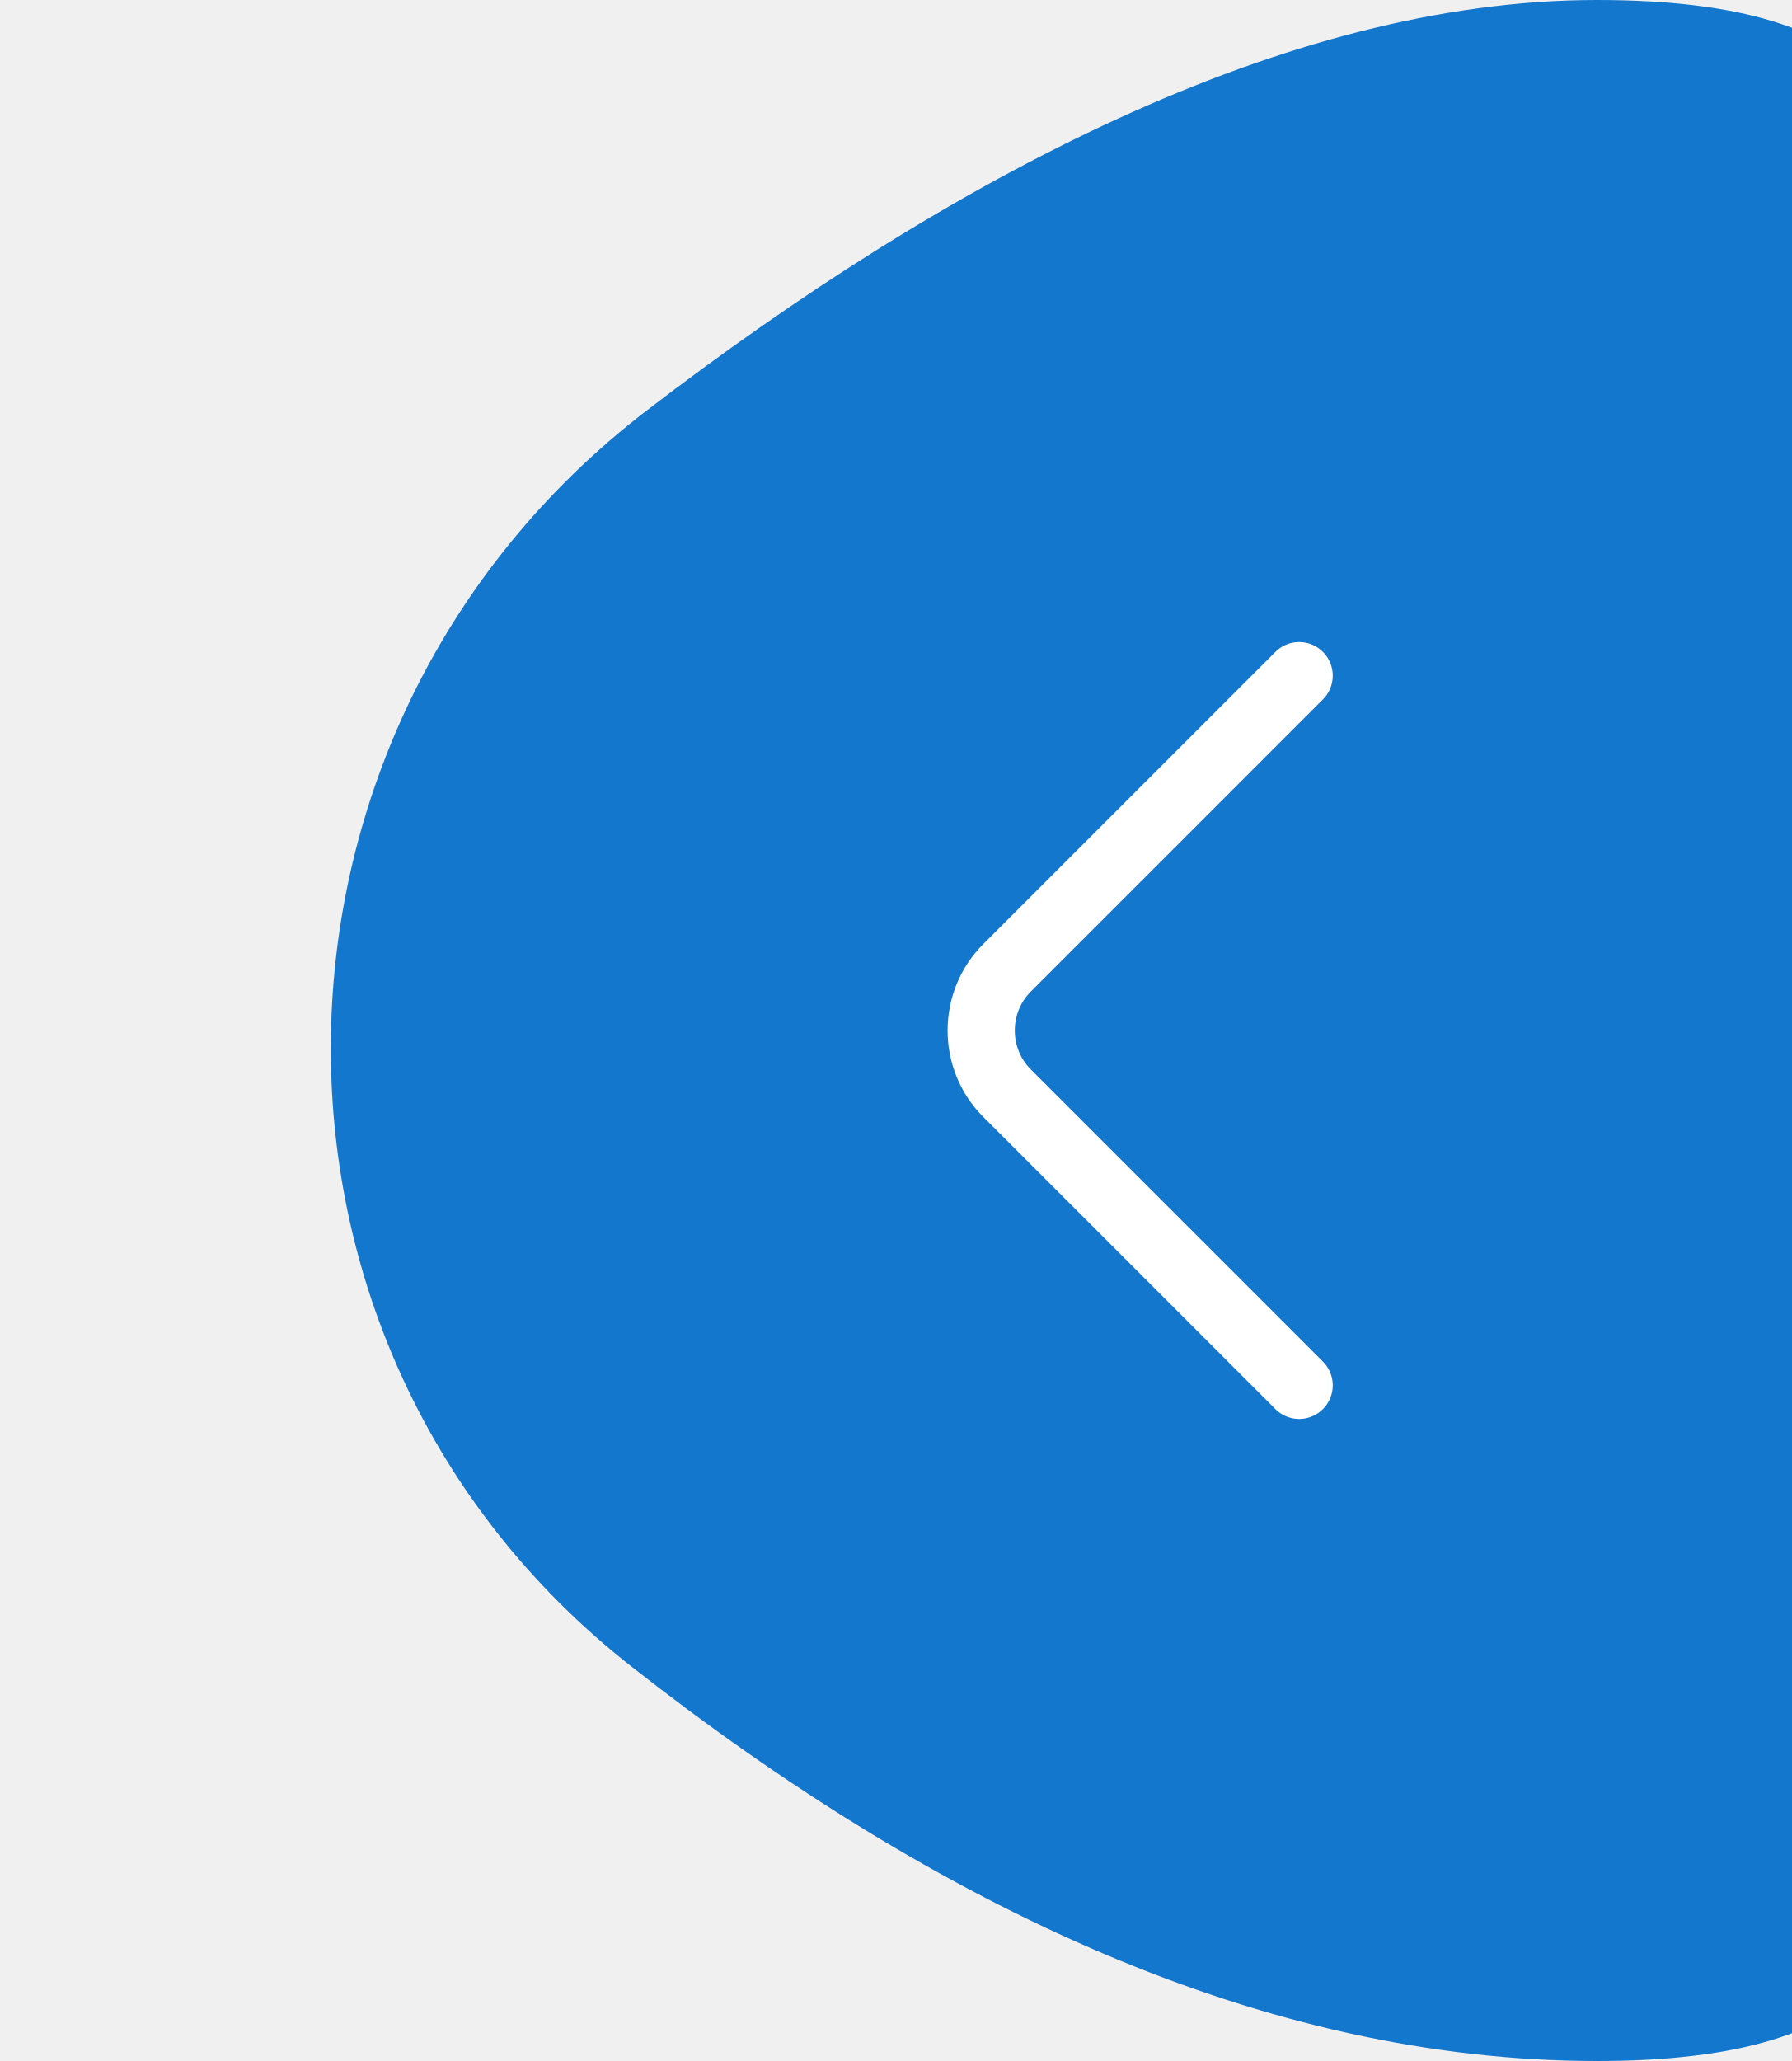
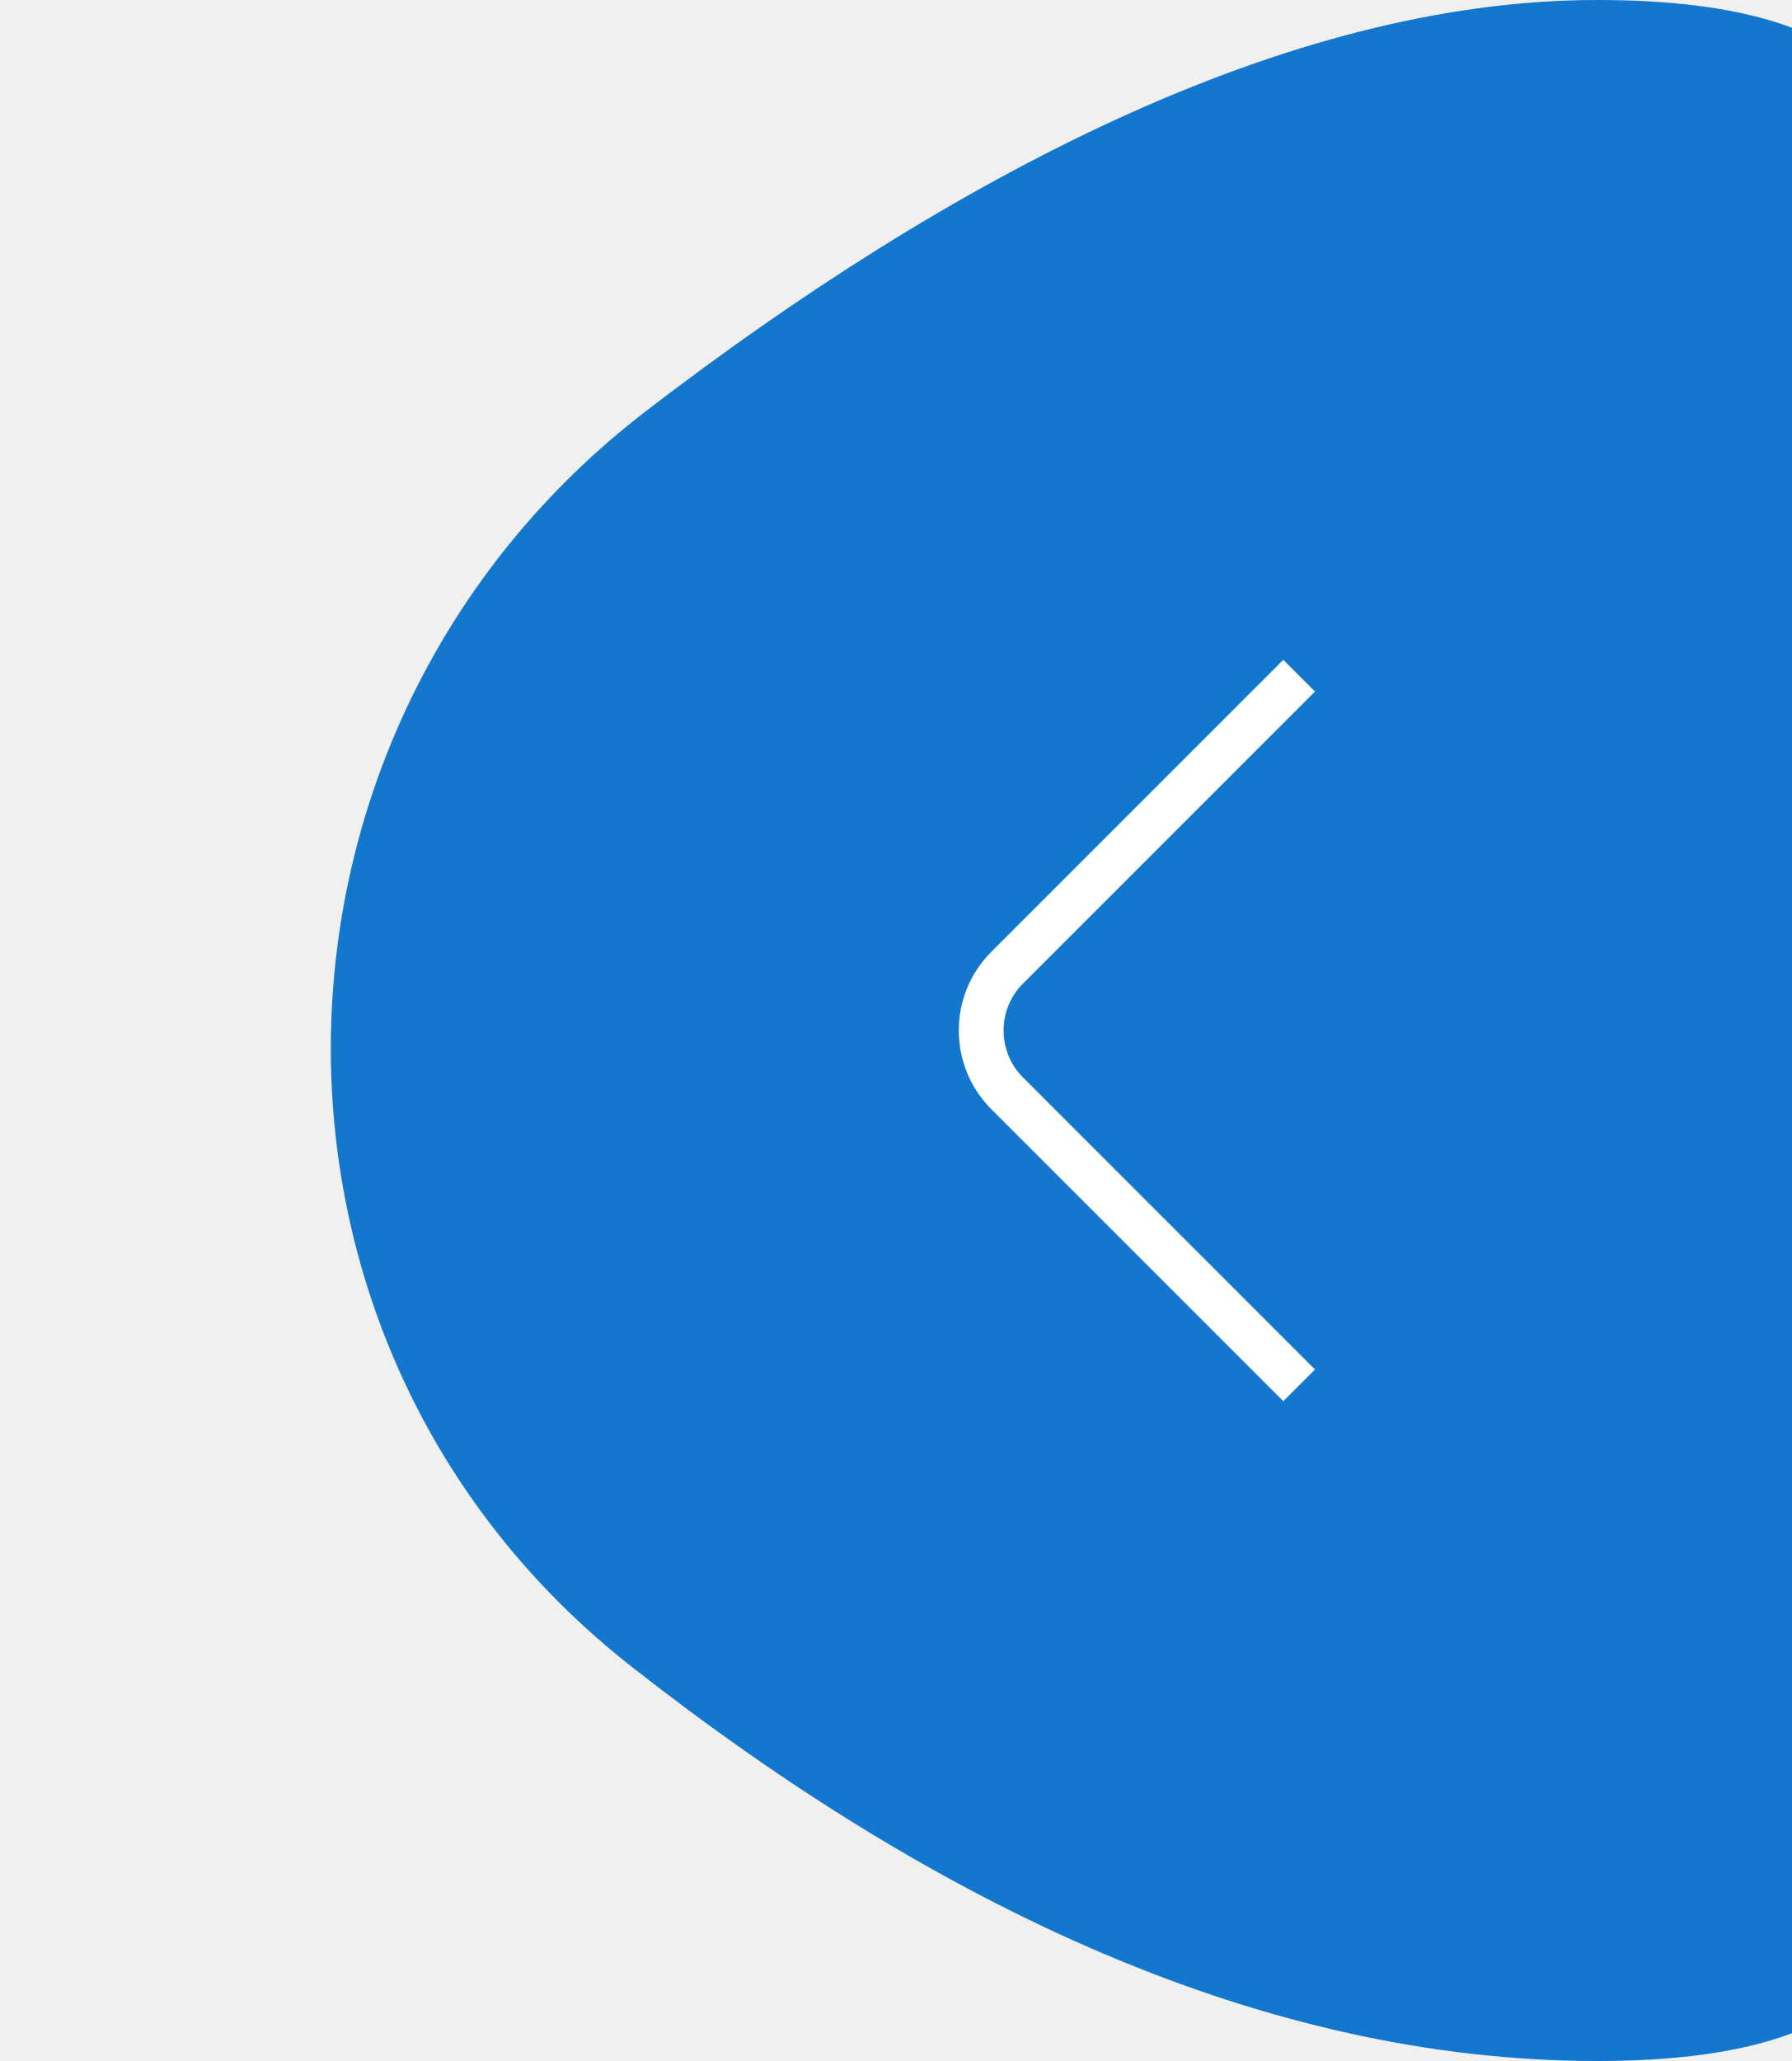
<svg xmlns="http://www.w3.org/2000/svg" width="40" height="46" viewBox="0 0 40 46" fill="none">
  <path d="M40.597 23C40.597 35.703 48.498 46 35.647 46C28.206 46 20.918 42.555 14.082 37.186C4.962 30.022 5.232 16.227 14.431 9.166C21.147 4.011 28.693 0 35.647 0C48.498 0 40.597 10.297 40.597 23Z" fill="#1477CE" />
-   <path d="M29 30.92L22.48 24.4C21.71 23.63 21.71 22.37 22.48 21.6L29 15.08" stroke="white" stroke-width="1.5" stroke-miterlimit="10" stroke-linecap="round" stroke-linejoin="round" />
+   <path d="M29 30.92L22.48 24.4C21.71 23.63 21.71 22.37 22.48 21.6L29 15.08" stroke="white" strokeWidth="1.5" stroke-miterlimit="10" strokeLinecap="round" strokeLinejoin="round" />
</svg>
